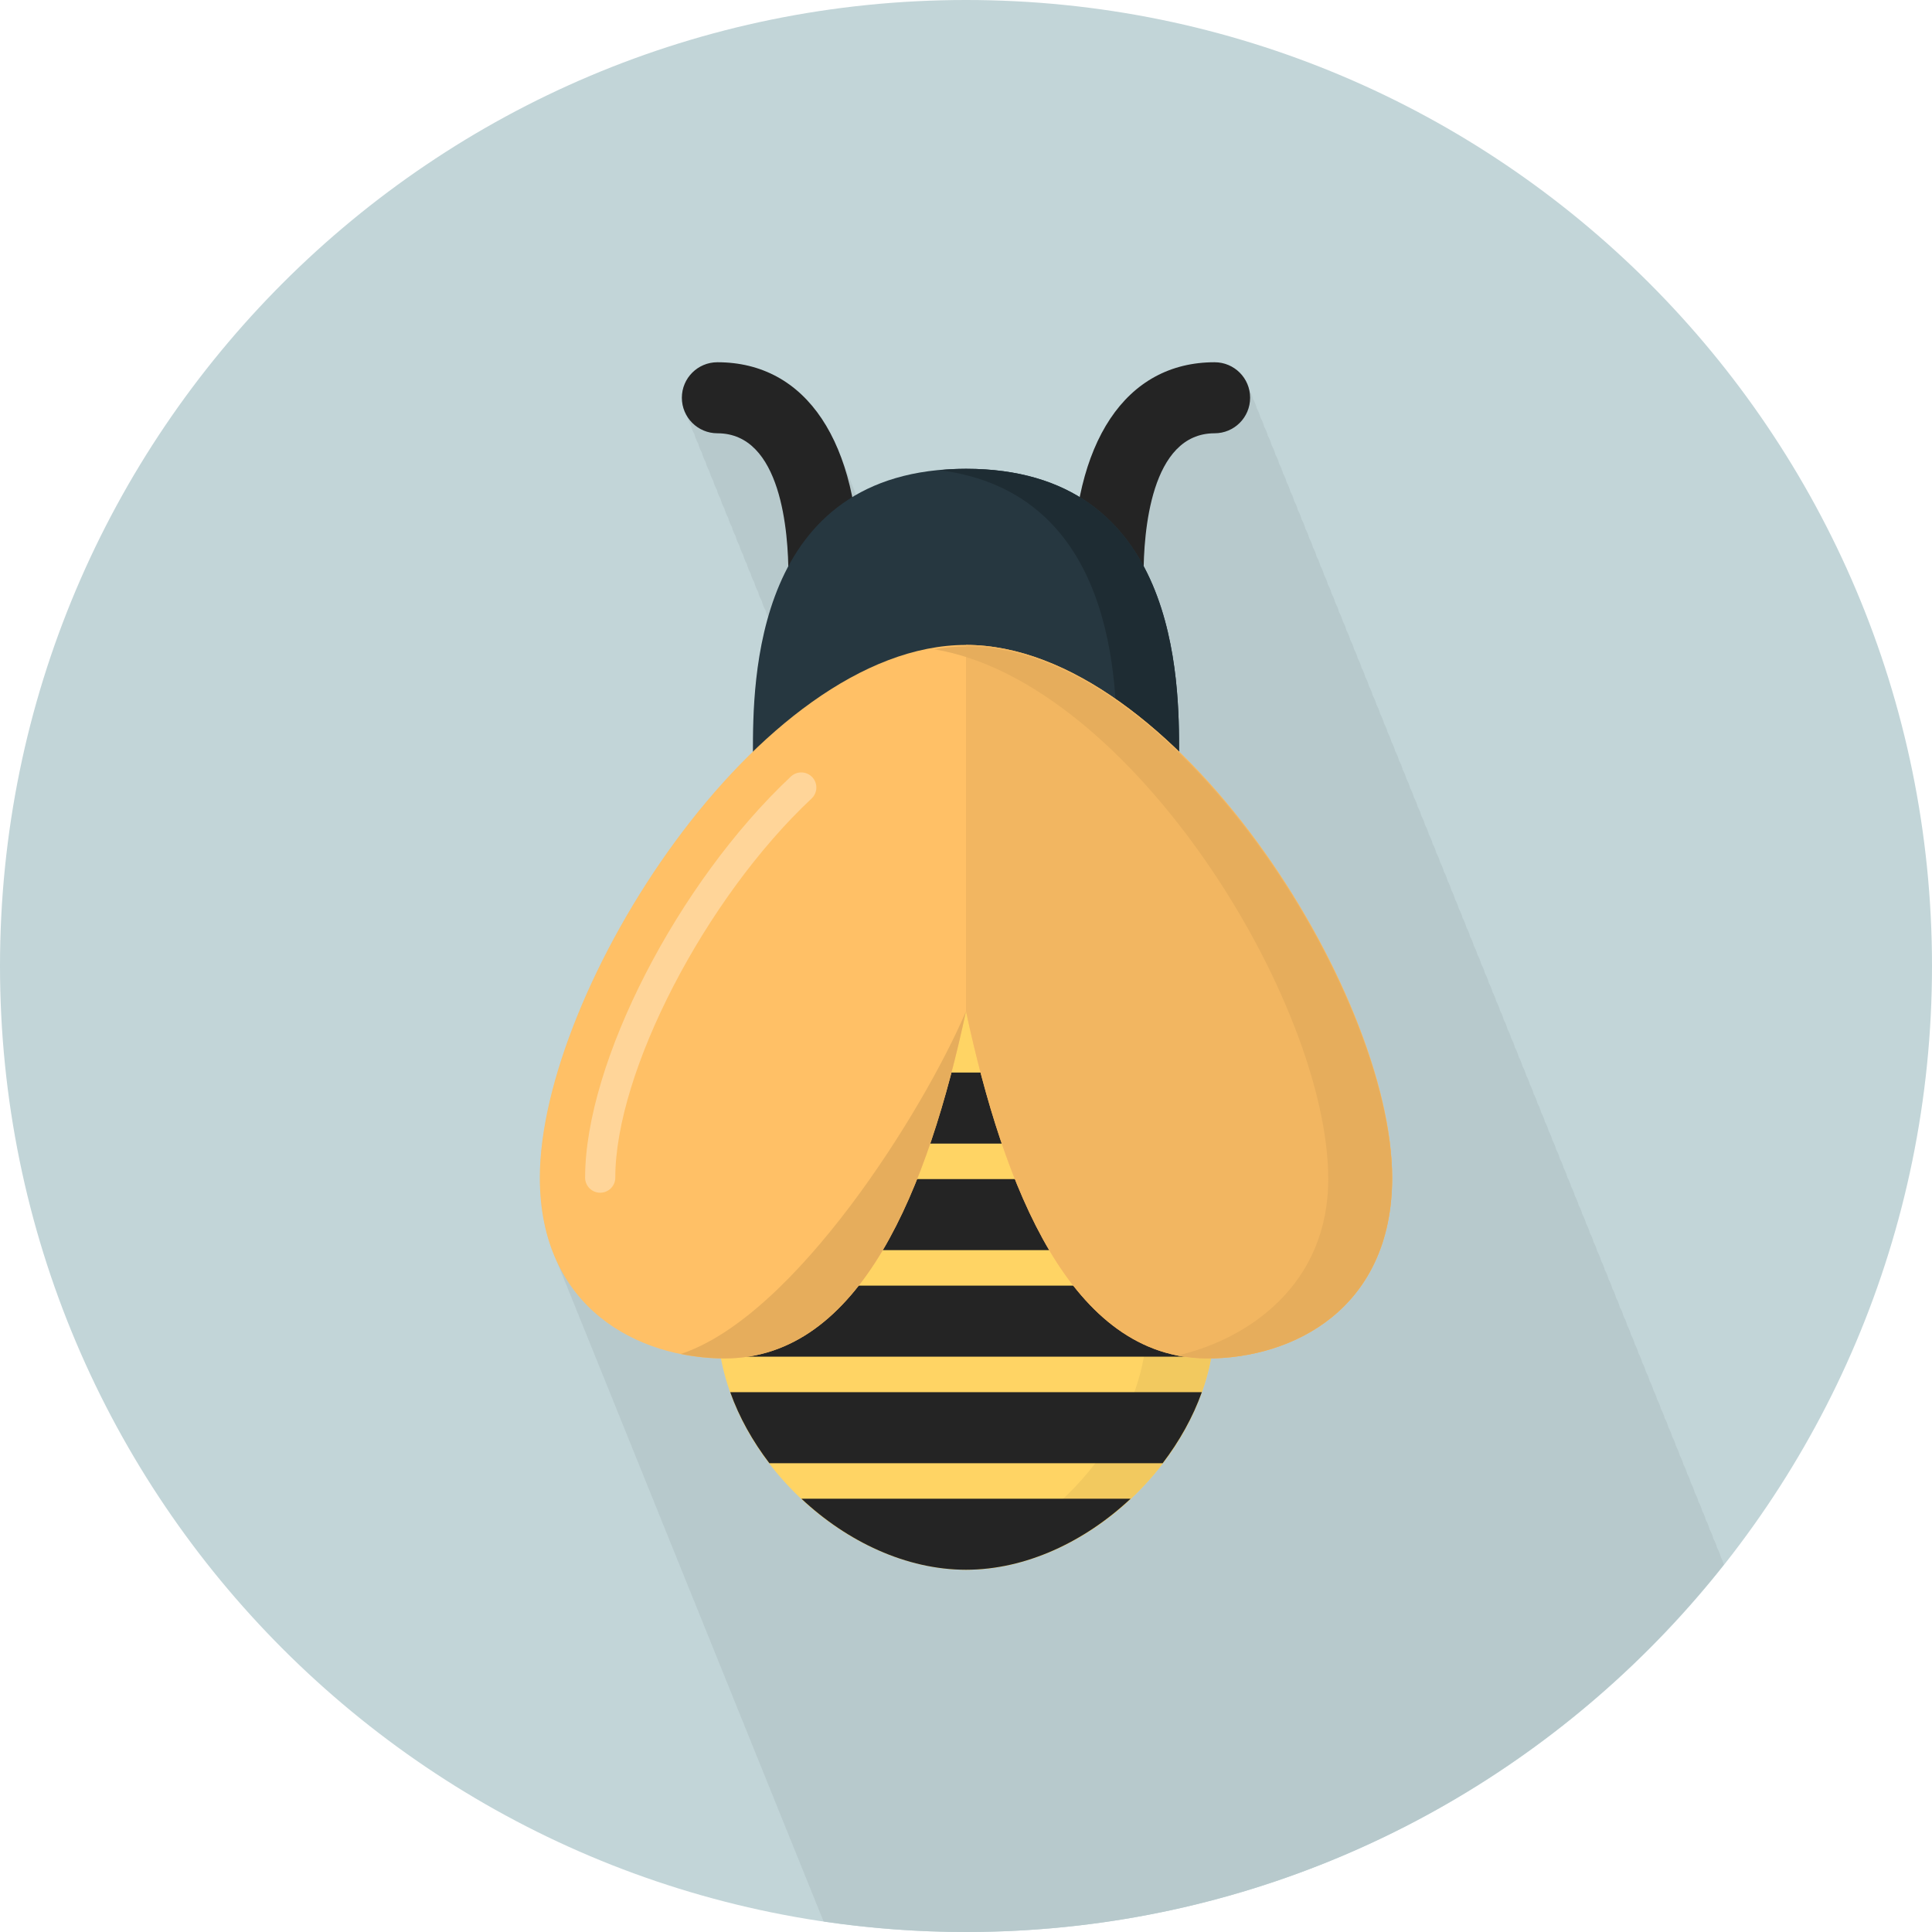
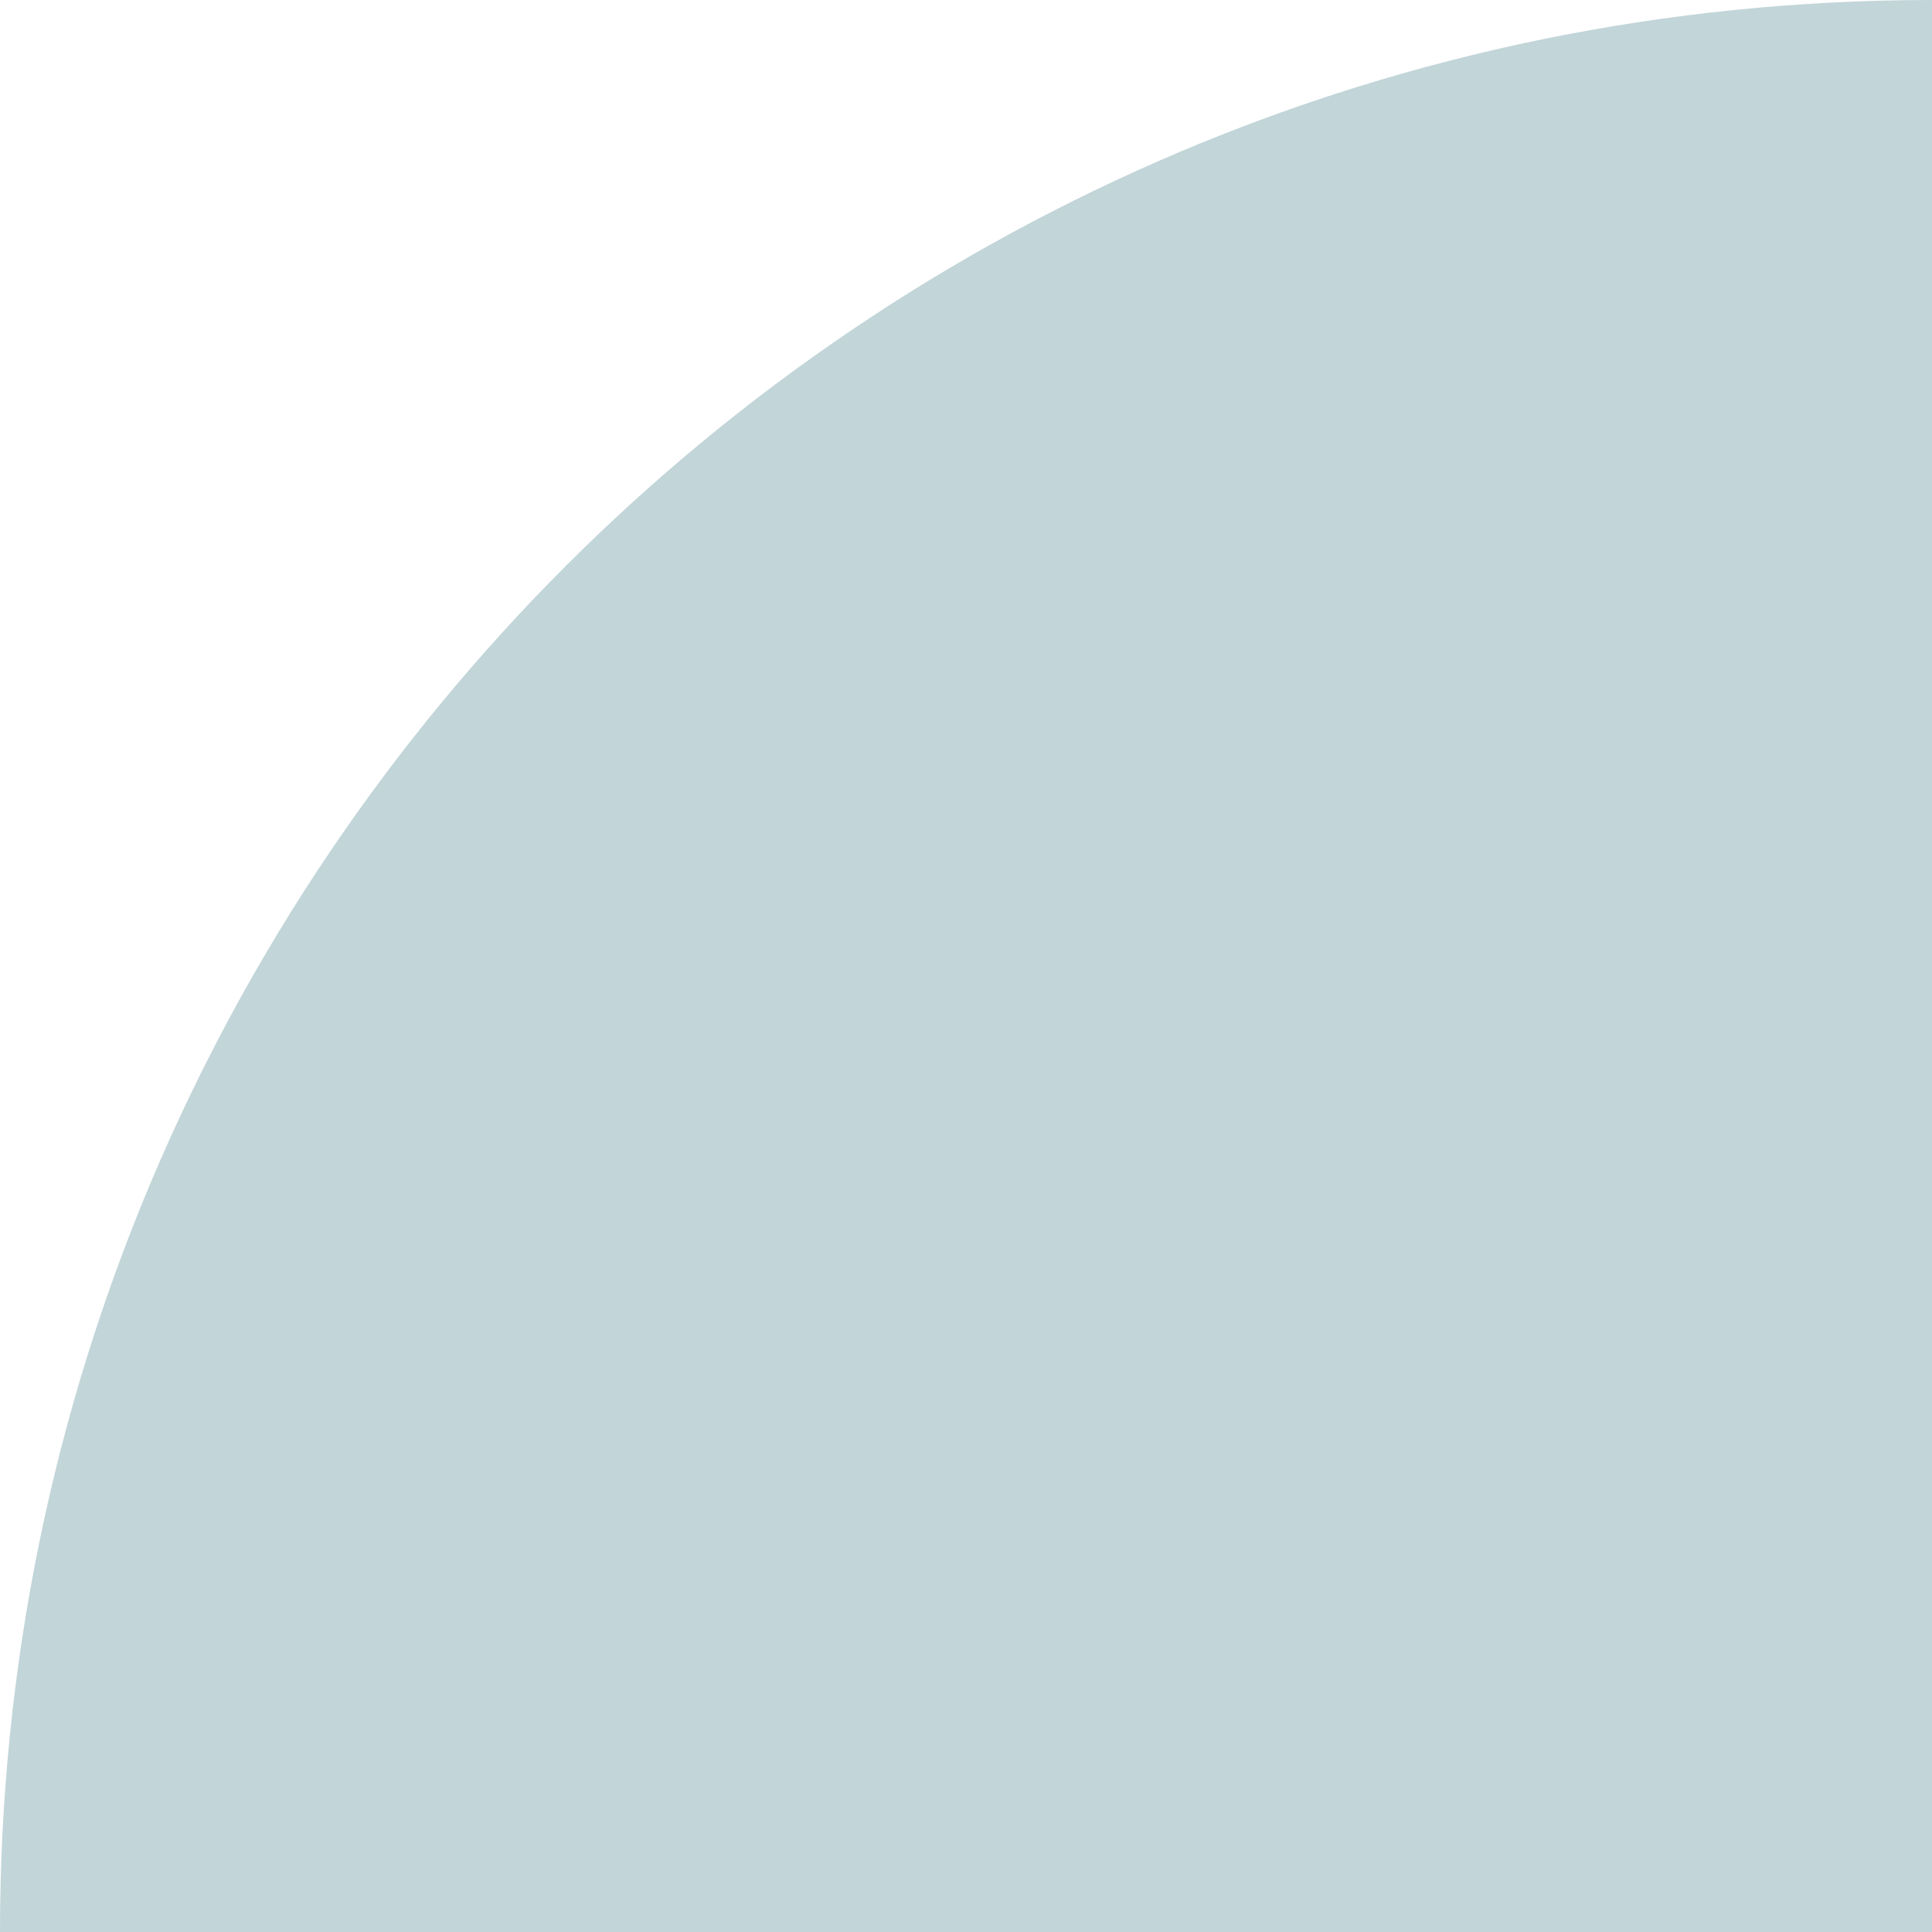
- <svg xmlns="http://www.w3.org/2000/svg" height="800px" width="800px" version="1.1" id="Layer_1" viewBox="0 0 512 512" xml:space="preserve">
-   <circle style="fill:#C2D5D8;" cx="256" cy="256" r="256" />
+ <svg xmlns="http://www.w3.org/2000/svg" height="5px" width="5px" version="1.1" id="Layer_1" viewBox="0 0 5 5" xml:space="preserve">
+   <circle style="fill:#C2D5D8;" cx="5" cy="5" r="5" />
  <path style="fill:#B7C9CC;" d="M456.836,414.644c-0.208-0.684-0.44-1.364-0.792-1.968c-0.212-0.876-0.556-1.692-0.992-2.448  c-0.212-0.884-0.556-1.7-0.992-2.46c-0.212-0.876-0.556-1.696-0.992-2.452c-0.212-0.876-0.556-1.696-0.988-2.46  c-0.216-0.876-0.56-1.692-0.992-2.452c-0.216-0.88-0.56-1.696-0.992-2.46c-0.216-0.876-0.56-1.688-0.992-2.448  c-0.216-0.88-0.56-1.696-0.992-2.46c-0.212-0.876-0.56-1.692-0.992-2.448c-0.212-0.884-0.556-1.696-0.992-2.46  c-0.212-0.876-0.556-1.696-0.992-2.452c-0.212-0.876-0.556-1.696-0.992-2.46c-0.212-0.876-0.556-1.692-0.992-2.452  c-0.212-0.884-0.56-1.708-1.004-2.476c-0.212-0.868-0.552-1.68-0.984-2.432c-0.212-0.876-0.556-1.692-0.992-2.456  c-0.212-0.876-0.556-1.696-0.992-2.46c-0.212-0.876-0.556-1.688-0.992-2.448c-0.212-0.88-0.556-1.7-0.992-2.46  c-0.212-0.876-0.556-1.692-0.988-2.448c-0.216-0.88-0.56-1.7-0.992-2.46c-0.216-0.876-0.56-1.696-0.992-2.452  c-0.216-0.884-0.56-1.696-0.992-2.46c-0.216-0.876-0.56-1.692-0.992-2.452c-0.212-0.876-0.56-1.696-0.992-2.46  c-0.212-0.876-0.556-1.688-0.992-2.448c-0.212-0.88-0.556-1.696-0.992-2.46c-0.212-0.876-0.556-1.692-0.992-2.448  c-0.212-0.88-0.556-1.7-0.992-2.46c-0.212-0.876-0.556-1.696-0.992-2.452c-0.212-0.884-0.556-1.696-0.992-2.46  c-0.212-0.876-0.556-1.692-0.992-2.452c-0.212-0.876-0.556-1.696-0.992-2.46c-0.212-0.876-0.556-1.688-0.992-2.448  c-0.212-0.88-0.556-1.696-0.992-2.456c-0.212-0.88-0.556-1.696-0.992-2.46c-0.212-0.876-0.556-1.688-0.988-2.448  c-0.216-0.88-0.56-1.7-0.992-2.46c-0.216-0.876-0.56-1.692-0.992-2.452c-0.216-0.884-0.564-1.708-1.004-2.472  c-0.216-0.872-0.556-1.68-0.984-2.436c-0.212-0.876-0.556-1.696-0.992-2.46c-0.212-0.876-0.556-1.692-0.992-2.452  c-0.212-0.88-0.556-1.696-0.992-2.46c-0.212-0.876-0.556-1.688-0.992-2.448c-0.212-0.88-0.556-1.7-0.992-2.46  c-0.212-0.876-0.556-1.692-0.992-2.448c-0.212-0.884-0.556-1.7-0.992-2.46c-0.212-0.876-0.556-1.696-0.992-2.452  c-0.212-0.876-0.556-1.696-0.992-2.46c-0.212-0.876-0.556-1.692-0.992-2.452c-0.212-0.88-0.556-1.696-0.992-2.46  c-0.212-0.876-0.556-1.688-0.988-2.448c-0.216-0.88-0.56-1.692-0.992-2.456c-0.216-0.876-0.56-1.696-0.992-2.46  c-0.216-0.876-0.56-1.692-0.992-2.452c-0.216-0.876-0.56-1.696-0.992-2.456c-0.212-0.88-0.56-1.692-0.992-2.452  c-0.212-0.876-0.556-1.696-0.992-2.456c-0.212-0.88-0.556-1.696-0.992-2.452c-0.212-0.884-0.556-1.696-0.992-2.46  c-0.212-0.876-0.556-1.692-0.992-2.452c-0.212-0.876-0.556-1.696-0.992-2.46c-0.212-0.876-0.556-1.692-0.992-2.452  c-0.212-0.884-0.56-1.708-1.004-2.476c-0.212-0.868-0.552-1.68-0.984-2.436c-0.212-0.876-0.556-1.696-0.992-2.46  c-0.212-0.876-0.556-1.692-0.992-2.452c-0.212-0.88-0.556-1.696-0.988-2.46c-0.216-0.876-0.56-1.692-0.992-2.452  c-0.216-0.876-0.56-1.692-0.992-2.456c-0.216-0.876-0.56-1.696-0.992-2.46c-0.216-0.876-0.56-1.692-0.992-2.452  c-0.212-0.88-0.56-1.696-0.992-2.46c-0.212-0.876-0.556-1.692-0.992-2.452c-0.212-0.876-0.556-1.696-0.992-2.46  c-0.212-0.876-0.556-1.692-0.992-2.452c-0.212-0.88-0.556-1.696-0.992-2.46c-0.212-0.876-0.556-1.692-0.992-2.452  c-0.212-0.876-0.556-1.696-0.992-2.46c-0.212-0.876-0.556-1.692-0.992-2.452c-0.212-0.88-0.556-1.696-0.992-2.46  c-0.212-0.876-0.556-1.692-0.992-2.452c-0.212-0.876-0.556-1.696-0.988-2.46c-0.216-0.876-0.56-1.692-0.992-2.452  c-0.216-0.876-0.56-1.696-0.992-2.456c-0.216-0.88-0.56-1.696-0.992-2.46c-0.216-0.876-0.56-1.692-0.992-2.452  c-0.212-0.876-0.56-1.696-0.992-2.46c-0.22-0.884-0.568-1.704-1-2.468c-0.212-0.872-0.556-1.684-0.988-2.444  c-0.212-0.876-0.556-1.692-0.992-2.452c-0.212-0.876-0.556-1.696-0.992-2.46c-0.212-0.876-0.556-1.692-0.992-2.452  c-0.212-0.88-0.556-1.696-0.992-2.46c-0.212-0.876-0.556-1.692-0.992-2.452c-0.212-0.876-0.556-1.696-0.992-2.46  c-0.212-0.876-0.556-1.692-0.992-2.452c-0.212-0.88-0.556-1.696-0.992-2.46c-0.212-0.876-0.556-1.692-0.992-2.452  c-0.212-0.876-0.556-1.696-0.988-2.46c-0.216-0.876-0.56-1.692-0.992-2.452c-0.216-0.876-0.56-1.696-0.992-2.456  c-0.216-0.88-0.56-1.696-0.992-2.46c-0.216-0.876-0.56-1.692-0.992-2.452c-0.212-0.876-0.56-1.696-0.992-2.46  c-0.212-0.876-0.556-1.692-0.992-2.452c-0.212-0.88-0.556-1.696-0.992-2.46c-0.212-0.876-0.556-1.692-0.992-2.452  c-0.212-0.876-0.556-1.696-0.992-2.46c-0.212-0.876-0.556-1.692-0.992-2.452c-0.212-0.88-0.556-1.696-0.992-2.46  c-0.212-0.876-0.556-1.692-0.992-2.452c-0.212-0.876-0.556-1.696-0.992-2.46c-0.216-0.884-0.56-1.704-1-2.468  c-0.216-0.872-0.556-1.684-0.988-2.444c-0.212-0.876-0.556-1.692-0.992-2.452c-0.212-0.876-0.556-1.696-0.988-2.46  c-0.216-0.876-0.56-1.692-0.992-2.452c-0.216-0.876-0.56-1.696-0.992-2.456c-0.216-0.88-0.56-1.696-0.992-2.46  c-0.216-0.876-0.56-1.692-0.992-2.452c-0.212-0.876-0.56-1.696-0.992-2.46c-0.212-0.876-0.556-1.692-0.992-2.452  c-0.212-0.88-0.556-1.696-0.992-2.46c-0.212-0.876-0.556-1.692-0.992-2.452c-0.992-4.132-4.684-7.208-9.124-7.208  c-18.516,0-31.132,13.068-35.712,35.784c-7.632-4.664-17.46-7.548-30.172-7.548c-12.144,0-21.632,2.656-29.112,6.96  c-0.044-0.1-0.084-0.2-0.132-0.3c-0.312-0.844-0.644-1.664-0.996-2.468c-0.308-0.836-0.64-1.648-0.984-2.448  c-0.316-0.84-0.648-1.66-1-2.464c-0.308-0.836-0.64-1.648-0.984-2.444c-6.02-16.048-17.3-25.072-32.668-25.072  c-5.204,0-9.416,4.208-9.416,9.412c0,1.704,0.488,3.276,1.276,4.656c0.212,0.876,0.556,1.696,0.992,2.46  c0.212,0.876,0.556,1.692,0.992,2.452c0.212,0.876,0.556,1.696,0.992,2.46c0.212,0.876,0.556,1.692,0.988,2.452  c0.216,0.876,0.56,1.696,0.992,2.46c0.216,0.876,0.56,1.692,0.992,2.452c0.216,0.876,0.56,1.696,0.992,2.456  c0.216,0.876,0.56,1.696,0.992,2.46c0.212,0.876,0.56,1.692,0.992,2.452c0.212,0.876,0.556,1.696,0.992,2.46  c0.216,0.884,0.56,1.704,1,2.468c0.212,0.872,0.556,1.684,0.988,2.444c0.212,0.876,0.556,1.692,0.992,2.452  c0.212,0.876,0.556,1.696,0.992,2.46c0.212,0.876,0.556,1.692,0.992,2.452c0.212,0.876,0.556,1.696,0.992,2.46  c0.212,0.876,0.556,1.692,0.992,2.452c0.212,0.876,0.556,1.696,0.992,2.46c0.212,0.876,0.556,1.692,0.992,2.452  c0.212,0.876,0.556,1.696,0.992,2.46c0.212,0.876,0.556,1.692,0.988,2.452c0.164,0.688,0.416,1.336,0.728,1.96  c-3.952,13.832-4.016,27.844-4.016,35.612c-32.088,31.104-56.472,80.88-56.472,112.872c0,8.428,1.584,15.548,4.248,21.556  c0.308,0.82,0.628,1.624,0.976,2.412c0.312,0.836,0.636,1.656,0.988,2.448c0.312,0.84,0.64,1.664,0.996,2.46  c0.312,0.836,0.636,1.656,0.988,2.448c0.312,0.84,0.64,1.664,0.996,2.464c0.312,0.836,0.636,1.656,0.988,2.444  c0.312,0.836,0.64,1.664,0.992,2.46c0.312,0.836,0.64,1.664,0.996,2.46c0.312,0.836,0.636,1.656,0.988,2.448  c0.312,0.84,0.64,1.664,0.996,2.464c0.316,0.844,0.648,1.672,1.004,2.476c0.308,0.836,0.632,1.648,0.984,2.432  c0.312,0.836,0.636,1.656,0.988,2.448c0.312,0.84,0.64,1.664,0.996,2.46c0.312,0.836,0.636,1.656,0.988,2.448  c0.312,0.84,0.636,1.664,0.996,2.464c0.312,0.836,0.632,1.656,0.988,2.444c0.308,0.844,0.636,1.664,0.996,2.468  c0.312,0.836,0.632,1.656,0.988,2.444c0.308,0.84,0.636,1.664,0.996,2.464c0.308,0.836,0.632,1.656,0.984,2.448  c0.312,0.836,0.64,1.664,1,2.46c0.308,0.836,0.632,1.656,0.984,2.448c0.312,0.836,0.64,1.66,0.992,2.456  c0.312,0.84,0.64,1.664,0.996,2.46c0.312,0.836,0.636,1.656,0.988,2.452c0.312,0.836,0.64,1.66,0.996,2.46  c0.312,0.836,0.636,1.656,0.988,2.448c0.312,0.84,0.64,1.664,0.996,2.464c0.312,0.836,0.636,1.656,0.988,2.444  c0.312,0.84,0.64,1.664,0.996,2.464c0.312,0.836,0.636,1.656,0.988,2.448c0.312,0.84,0.64,1.664,0.996,2.46  c0.312,0.836,0.636,1.656,0.988,2.448c0.312,0.84,0.64,1.664,0.996,2.464c0.316,0.848,0.648,1.676,1.004,2.48  c0.308,0.832,0.632,1.644,0.984,2.432c0.312,0.836,0.636,1.656,0.988,2.444c0.312,0.84,0.64,1.664,0.996,2.464  c0.312,0.836,0.636,1.656,0.988,2.448c0.312,0.836,0.64,1.656,0.992,2.452c0.312,0.844,0.64,1.664,0.996,2.464  c0.312,0.836,0.636,1.656,0.988,2.448c0.312,0.84,0.636,1.664,0.996,2.46c0.312,0.836,0.632,1.656,0.988,2.448  c0.308,0.84,0.636,1.664,0.996,2.464c0.312,0.836,0.632,1.656,0.988,2.448c0.308,0.84,0.636,1.66,0.996,2.464  c0.308,0.836,0.632,1.656,0.984,2.444c0.312,0.84,0.64,1.664,1,2.464c0.308,0.836,0.632,1.656,0.984,2.448  c0.312,0.836,0.64,1.664,0.996,2.46c0.312,0.836,0.636,1.656,0.988,2.448c0.312,0.84,0.64,1.664,0.996,2.464  c0.312,0.836,0.636,1.656,0.988,2.444c0.312,0.836,0.64,1.664,0.992,2.46c0.312,0.836,0.64,1.664,0.996,2.46  c0.312,0.836,0.636,1.656,0.988,2.448c0.312,0.84,0.64,1.664,0.996,2.464c0.312,0.836,0.636,1.656,0.988,2.444  c0.316,0.852,0.652,1.688,1.012,2.496c0.308,0.824,0.628,1.632,0.976,2.416c0.312,0.84,0.64,1.664,0.996,2.46  c0.312,0.836,0.636,1.656,0.988,2.448c0.312,0.84,0.64,1.664,0.996,2.464c0.312,0.836,0.636,1.656,0.988,2.444  c0.312,0.844,0.64,1.664,0.996,2.468c0.312,0.836,0.636,1.656,0.988,2.444c0.312,0.84,0.64,1.664,0.996,2.464  c0.312,0.836,0.636,1.656,0.988,2.448c0.312,0.836,0.64,1.664,0.996,2.46c0.156,0.42,0.332,0.82,0.496,1.232  C230.568,511.028,243.168,512,256,512C337.444,512,409.948,473.92,456.836,414.644z" />
  <g>
    <path style="fill:#242424;" d="M293.648,161.884c-5.204,0-9.416-4.212-9.416-9.412c0-35.36,14.08-56.472,37.648-56.472   c5.208,0,9.416,4.208,9.416,9.412c0,5.2-4.208,9.412-9.416,9.412c-16.984,0-18.824,26.324-18.824,37.648   C303.06,157.672,298.852,161.884,293.648,161.884z" />
    <path style="fill:#242424;" d="M218.356,161.884c-5.204,0-9.416-4.212-9.416-9.412c0-11.324-1.836-37.648-18.824-37.648   c-5.204,0-9.416-4.212-9.416-9.412c0-5.204,4.212-9.412,9.416-9.412c23.58,0,37.648,21.112,37.648,56.472   C227.764,157.672,223.556,161.884,218.356,161.884z" />
  </g>
  <path style="fill:#FFD464;" d="M256,416c-33.244,0-65.884-32.628-65.884-65.884L256,208.94l65.884,141.176  C321.884,383.372,289.252,416,256,416z" />
  <path style="fill:#F2C95F;" d="M256,208.94l-8.94,19.16L304,350.116c0,30.252-27.028,59.912-56.94,65.024  c2.964,0.504,5.944,0.856,8.94,0.856c33.252,0,65.884-32.628,65.884-65.888L256,208.94z" />
  <g>
    <polygon style="fill:#242424;" points="212.076,303.064 299.924,303.064 291.136,284.236 220.864,284.236  " />
    <polygon style="fill:#242424;" points="198.908,331.296 313.096,331.296 304.32,312.472 207.684,312.472  " />
    <path style="fill:#242424;" d="M190.116,350.116c0,3.164,0.38,6.296,0.932,9.412h129.896c0.564-3.112,0.932-6.252,0.932-9.412   l-4.396-9.416H194.508L190.116,350.116z" />
    <path style="fill:#242424;" d="M203.888,387.764H308.12c4.416-5.792,7.996-12.144,10.38-18.828H193.516   C195.892,375.624,199.476,381.976,203.888,387.764z" />
  </g>
  <path style="fill:#263740;" d="M303.06,208.94c-5.204,0-88.916,0-94.112,0c-5.204,0-9.416-4.212-9.416-9.412  c0-18.62,0-75.296,56.468-75.296c56.472,0,56.472,56.672,56.472,75.296C312.472,204.732,308.26,208.94,303.06,208.94z" />
  <path style="fill:#1E2C33;" d="M256,124.236c-2.472,0-4.796,0.144-7.06,0.356c47.044,5.988,47.06,57.18,47.06,74.704  c0,5.2-4.212,9.412-9.416,9.412c-3.992,0-54.184,0-79.688,0c0.66,0.144,1.336,0.236,2.044,0.236c5.204,0,88.916,0,94.112,0  c5.204,0,9.416-4.212,9.416-9.412C312.472,180.908,312.472,124.236,256,124.236z" />
  <path style="fill:#FFC066;" d="M256,170.912c-54.892,0-112.94,91.808-112.94,141.172C143.06,346.78,169.256,360,192,360  c36.224,0,53.952-45.244,64-92c10.048,46.756,27.776,92,64,92c22.752,0,48.94-13.212,48.94-47.916  C368.94,262.72,310.892,170.912,256,170.912z" />
  <path style="fill:#F2B661;" d="M256,170.912V268c10.048,46.756,27.776,92,64,92c22.752,0,48.94-13.212,48.94-47.916  C368.94,262.72,310.892,170.912,256,170.912z" />
  <path style="fill:#E6AD5C;" d="M368.932,312.252c-0.168-49.424-58.12-140.96-112.932-140.96c-2.816,0-5.644,0.3-8.468,0.764  C299.756,180.664,352,265.632,352,312.472c0,27.956-21.164,42.424-39.928,46.736c2.548,0.504,5.18,0.796,7.928,0.796  C342.716,360,368.848,346.824,368.932,312.252z" />
  <path style="fill:#242424;" d="M212.388,397.176C224.492,408.536,240.156,416,256,416c15.848,0,31.508-7.464,43.612-18.824H212.388z  " />
  <path style="fill:#E6AD5C;" d="M180.428,358.812c3.864,0.78,7.76,1.188,11.572,1.188c36.224,0,53.952-45.244,64-92  C244.564,294.692,210.724,348.772,180.428,358.812z" />
  <path style="fill:#FFD599;" d="M159.06,316.084c-2.212,0-4-1.788-4-4c0-30.404,24.468-78.084,54.544-106.304  c1.612-1.508,4.14-1.424,5.656,0.18c1.512,1.612,1.424,4.144-0.18,5.656c-28.2,26.448-52.02,72.456-52.02,100.464  C163.06,314.3,161.268,316.084,159.06,316.084z" />
</svg>
